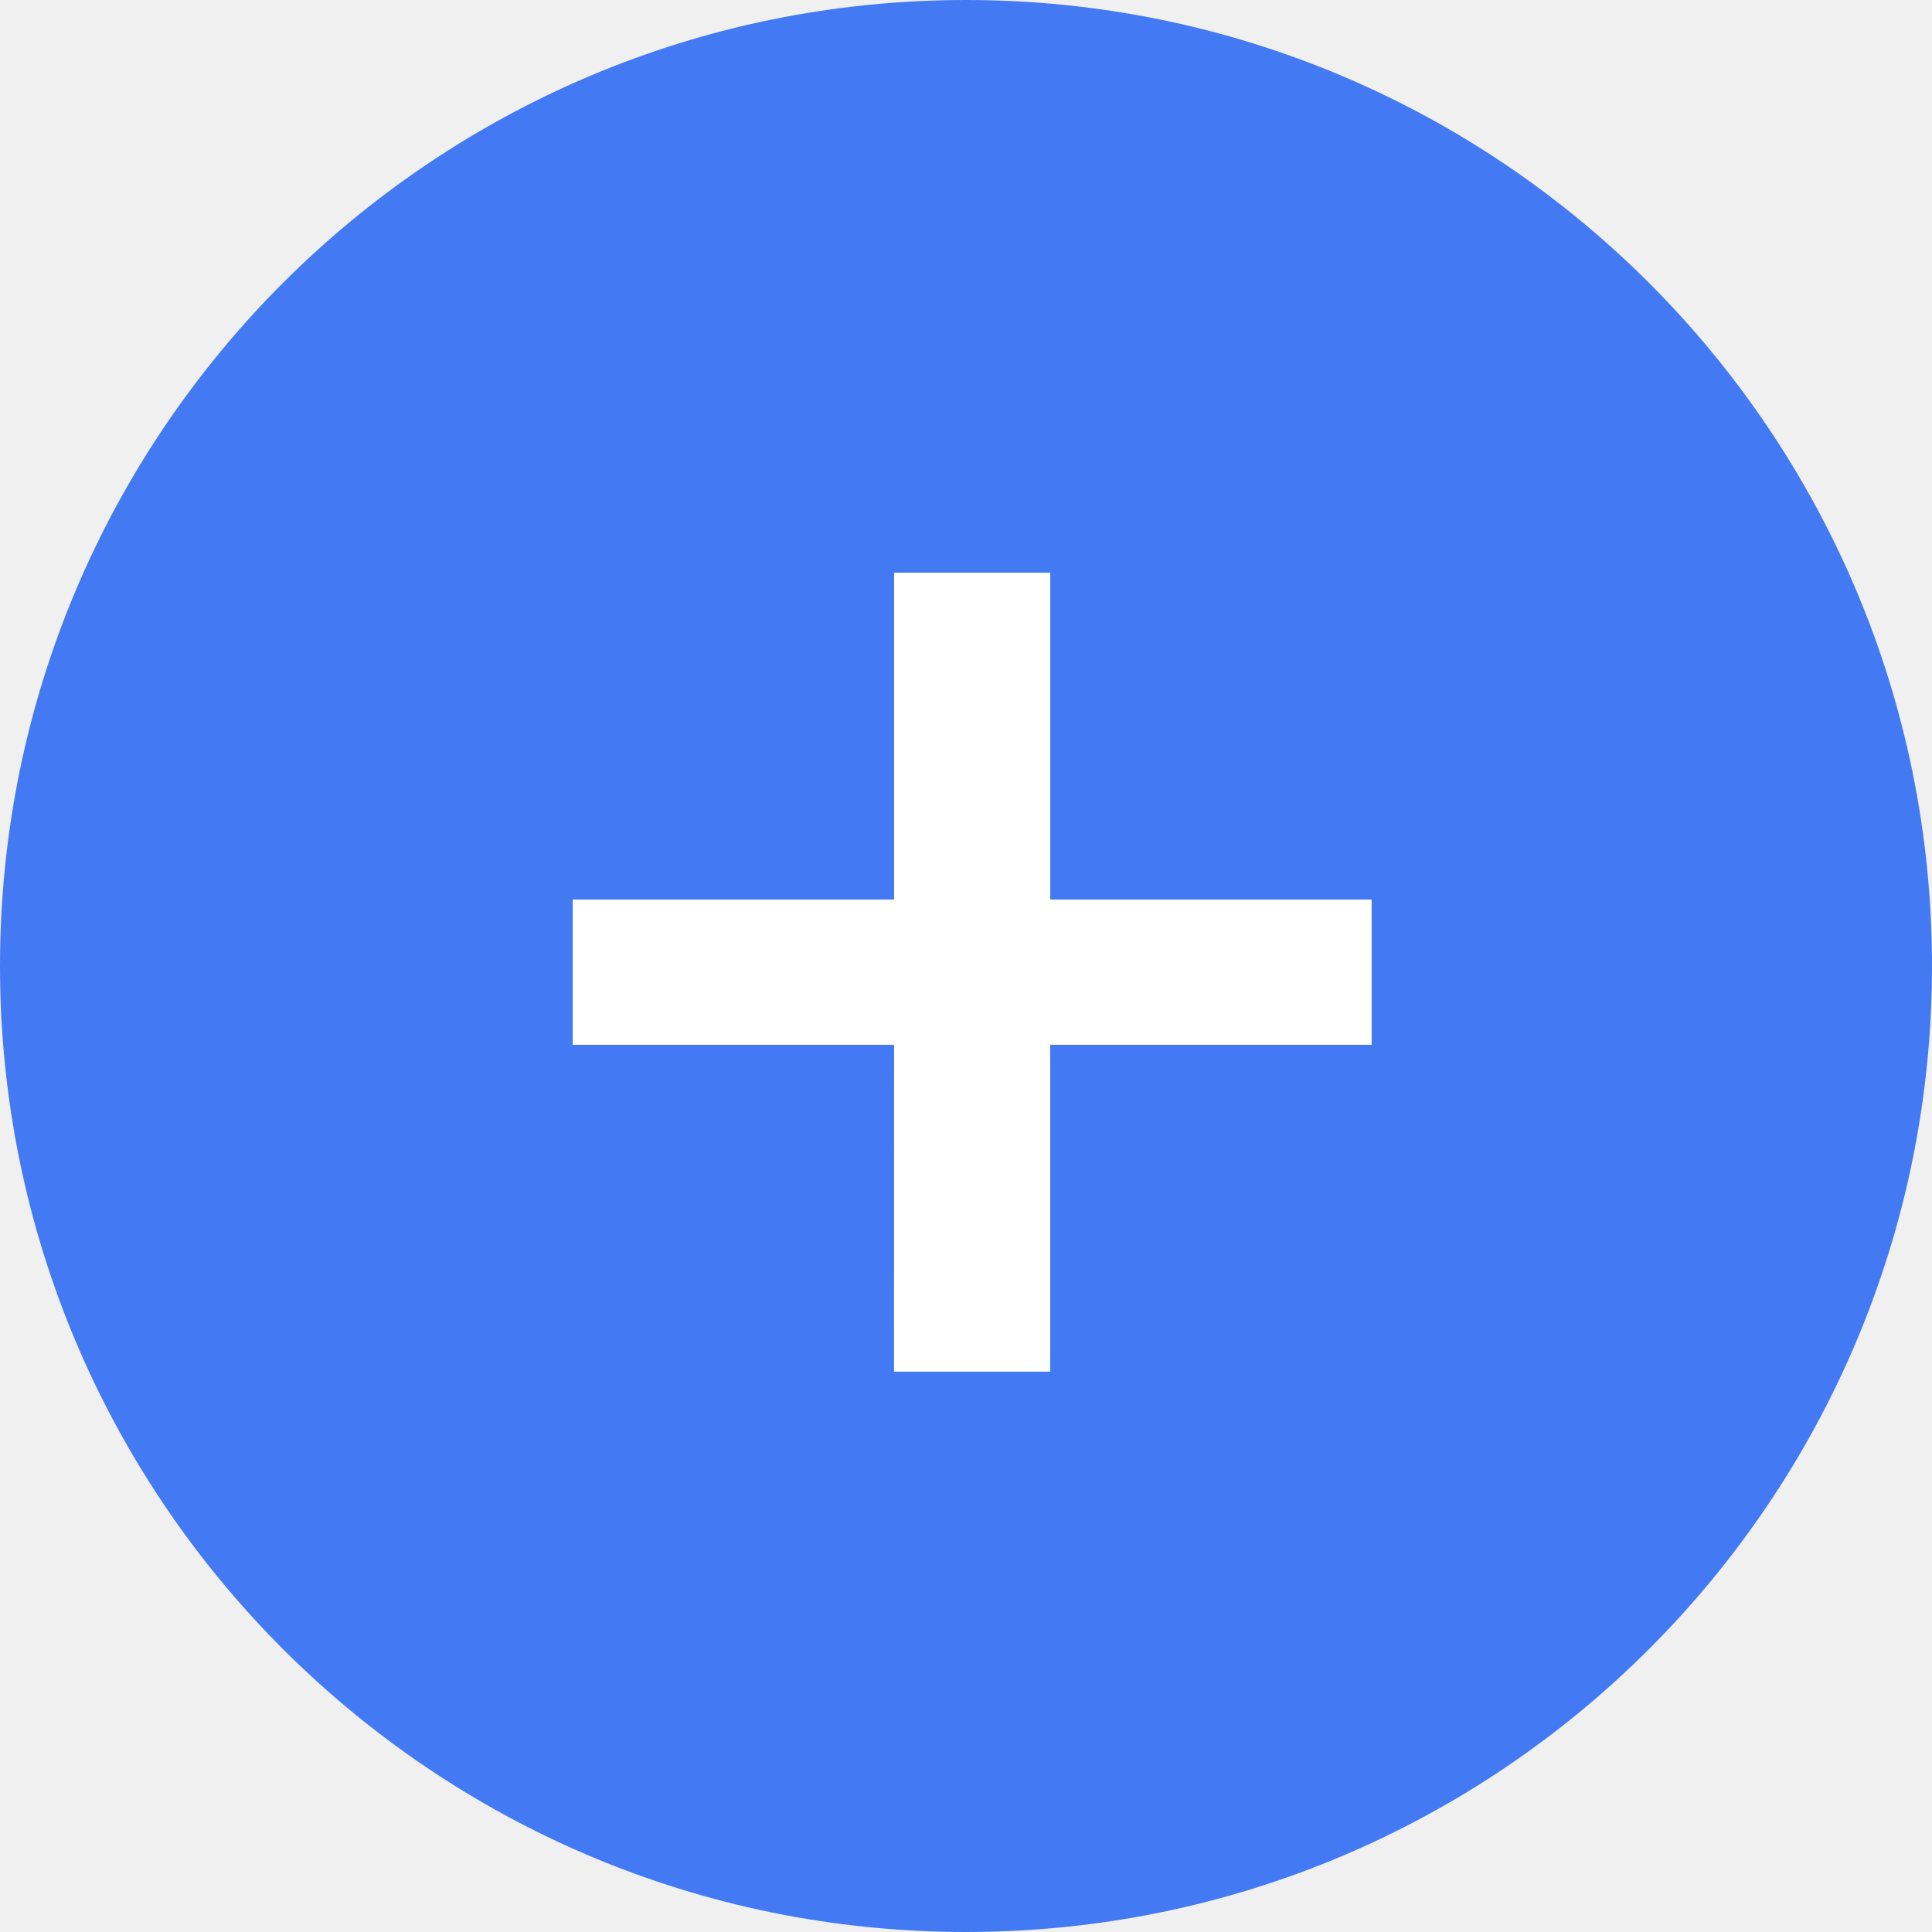
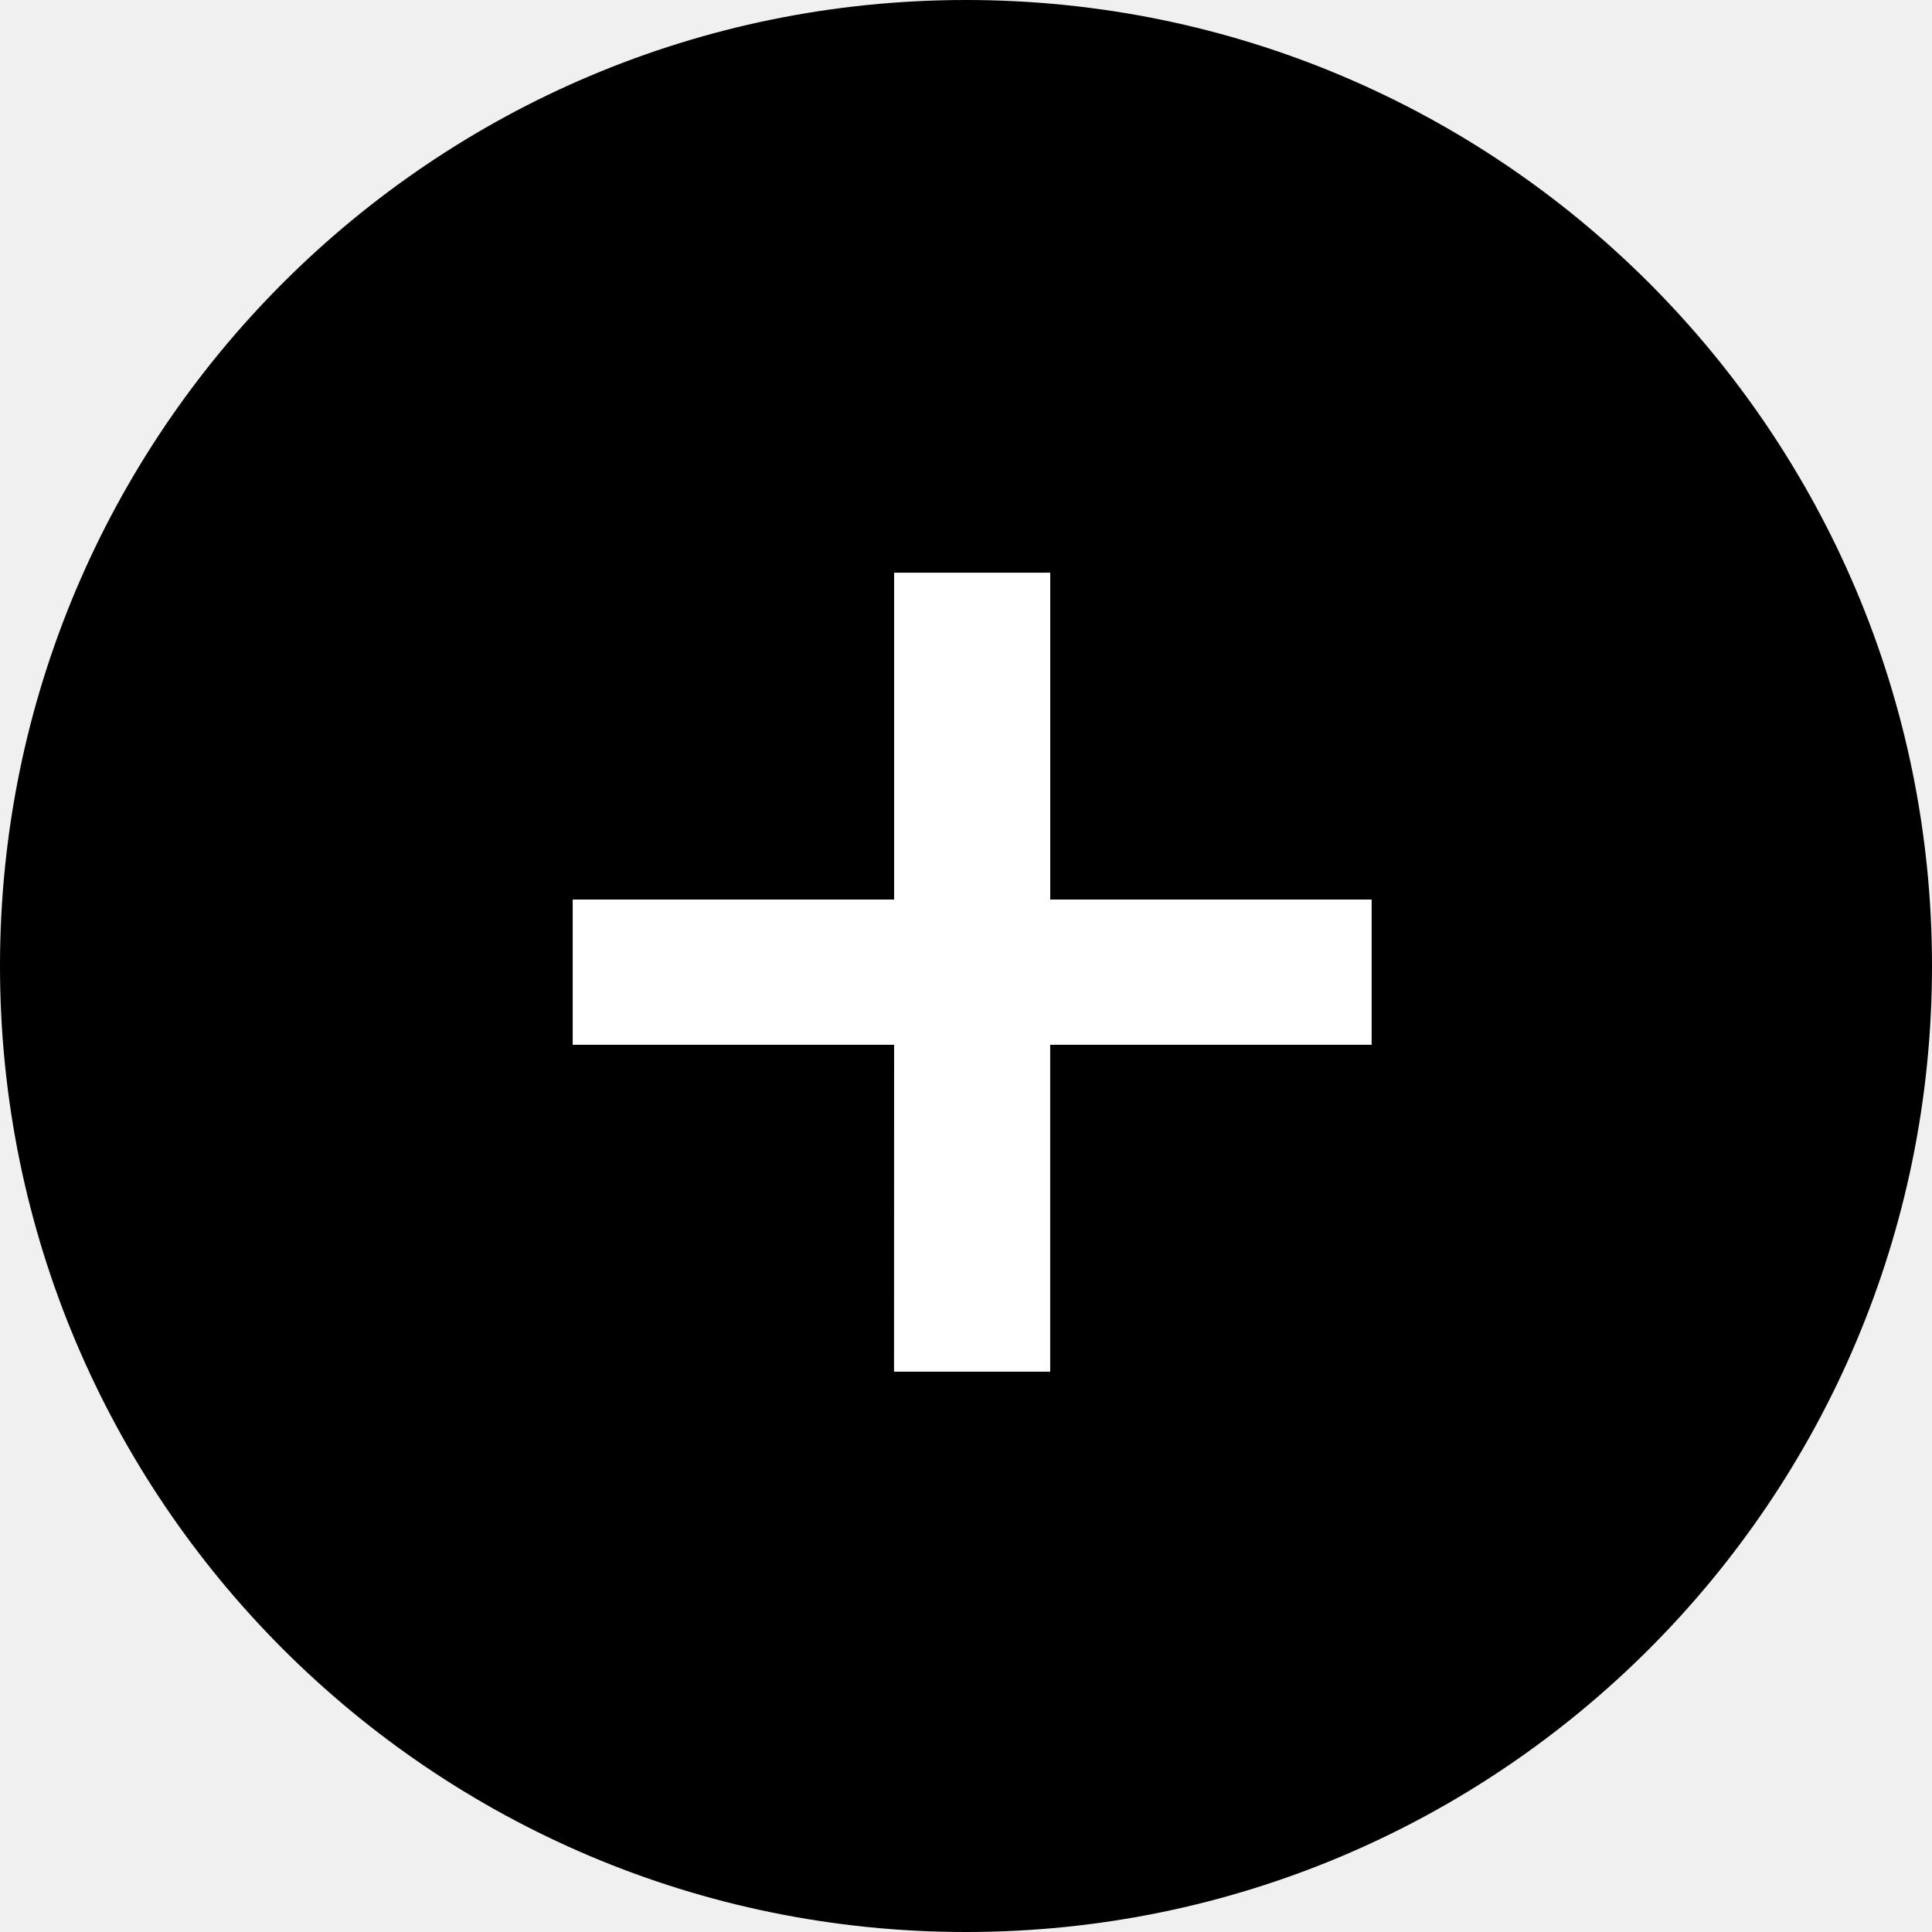
<svg xmlns="http://www.w3.org/2000/svg" width="28" height="28" viewBox="0 0 28 28">
-   <g fill="none" fill-rule="evenodd">
-     <rect fill="#437AF4" width="28" height="28" rx="14" />
+   <g fill-rule="evenodd">
+     <rect width="28" height="28" rx="14" />
    <path fill="#FFF" d="M12.958 15.142H8.3v-2.105h4.658V8.3h2.263v4.737h4.658v2.105H15.22v4.737h-2.263z" />
  </g>
</svg>
